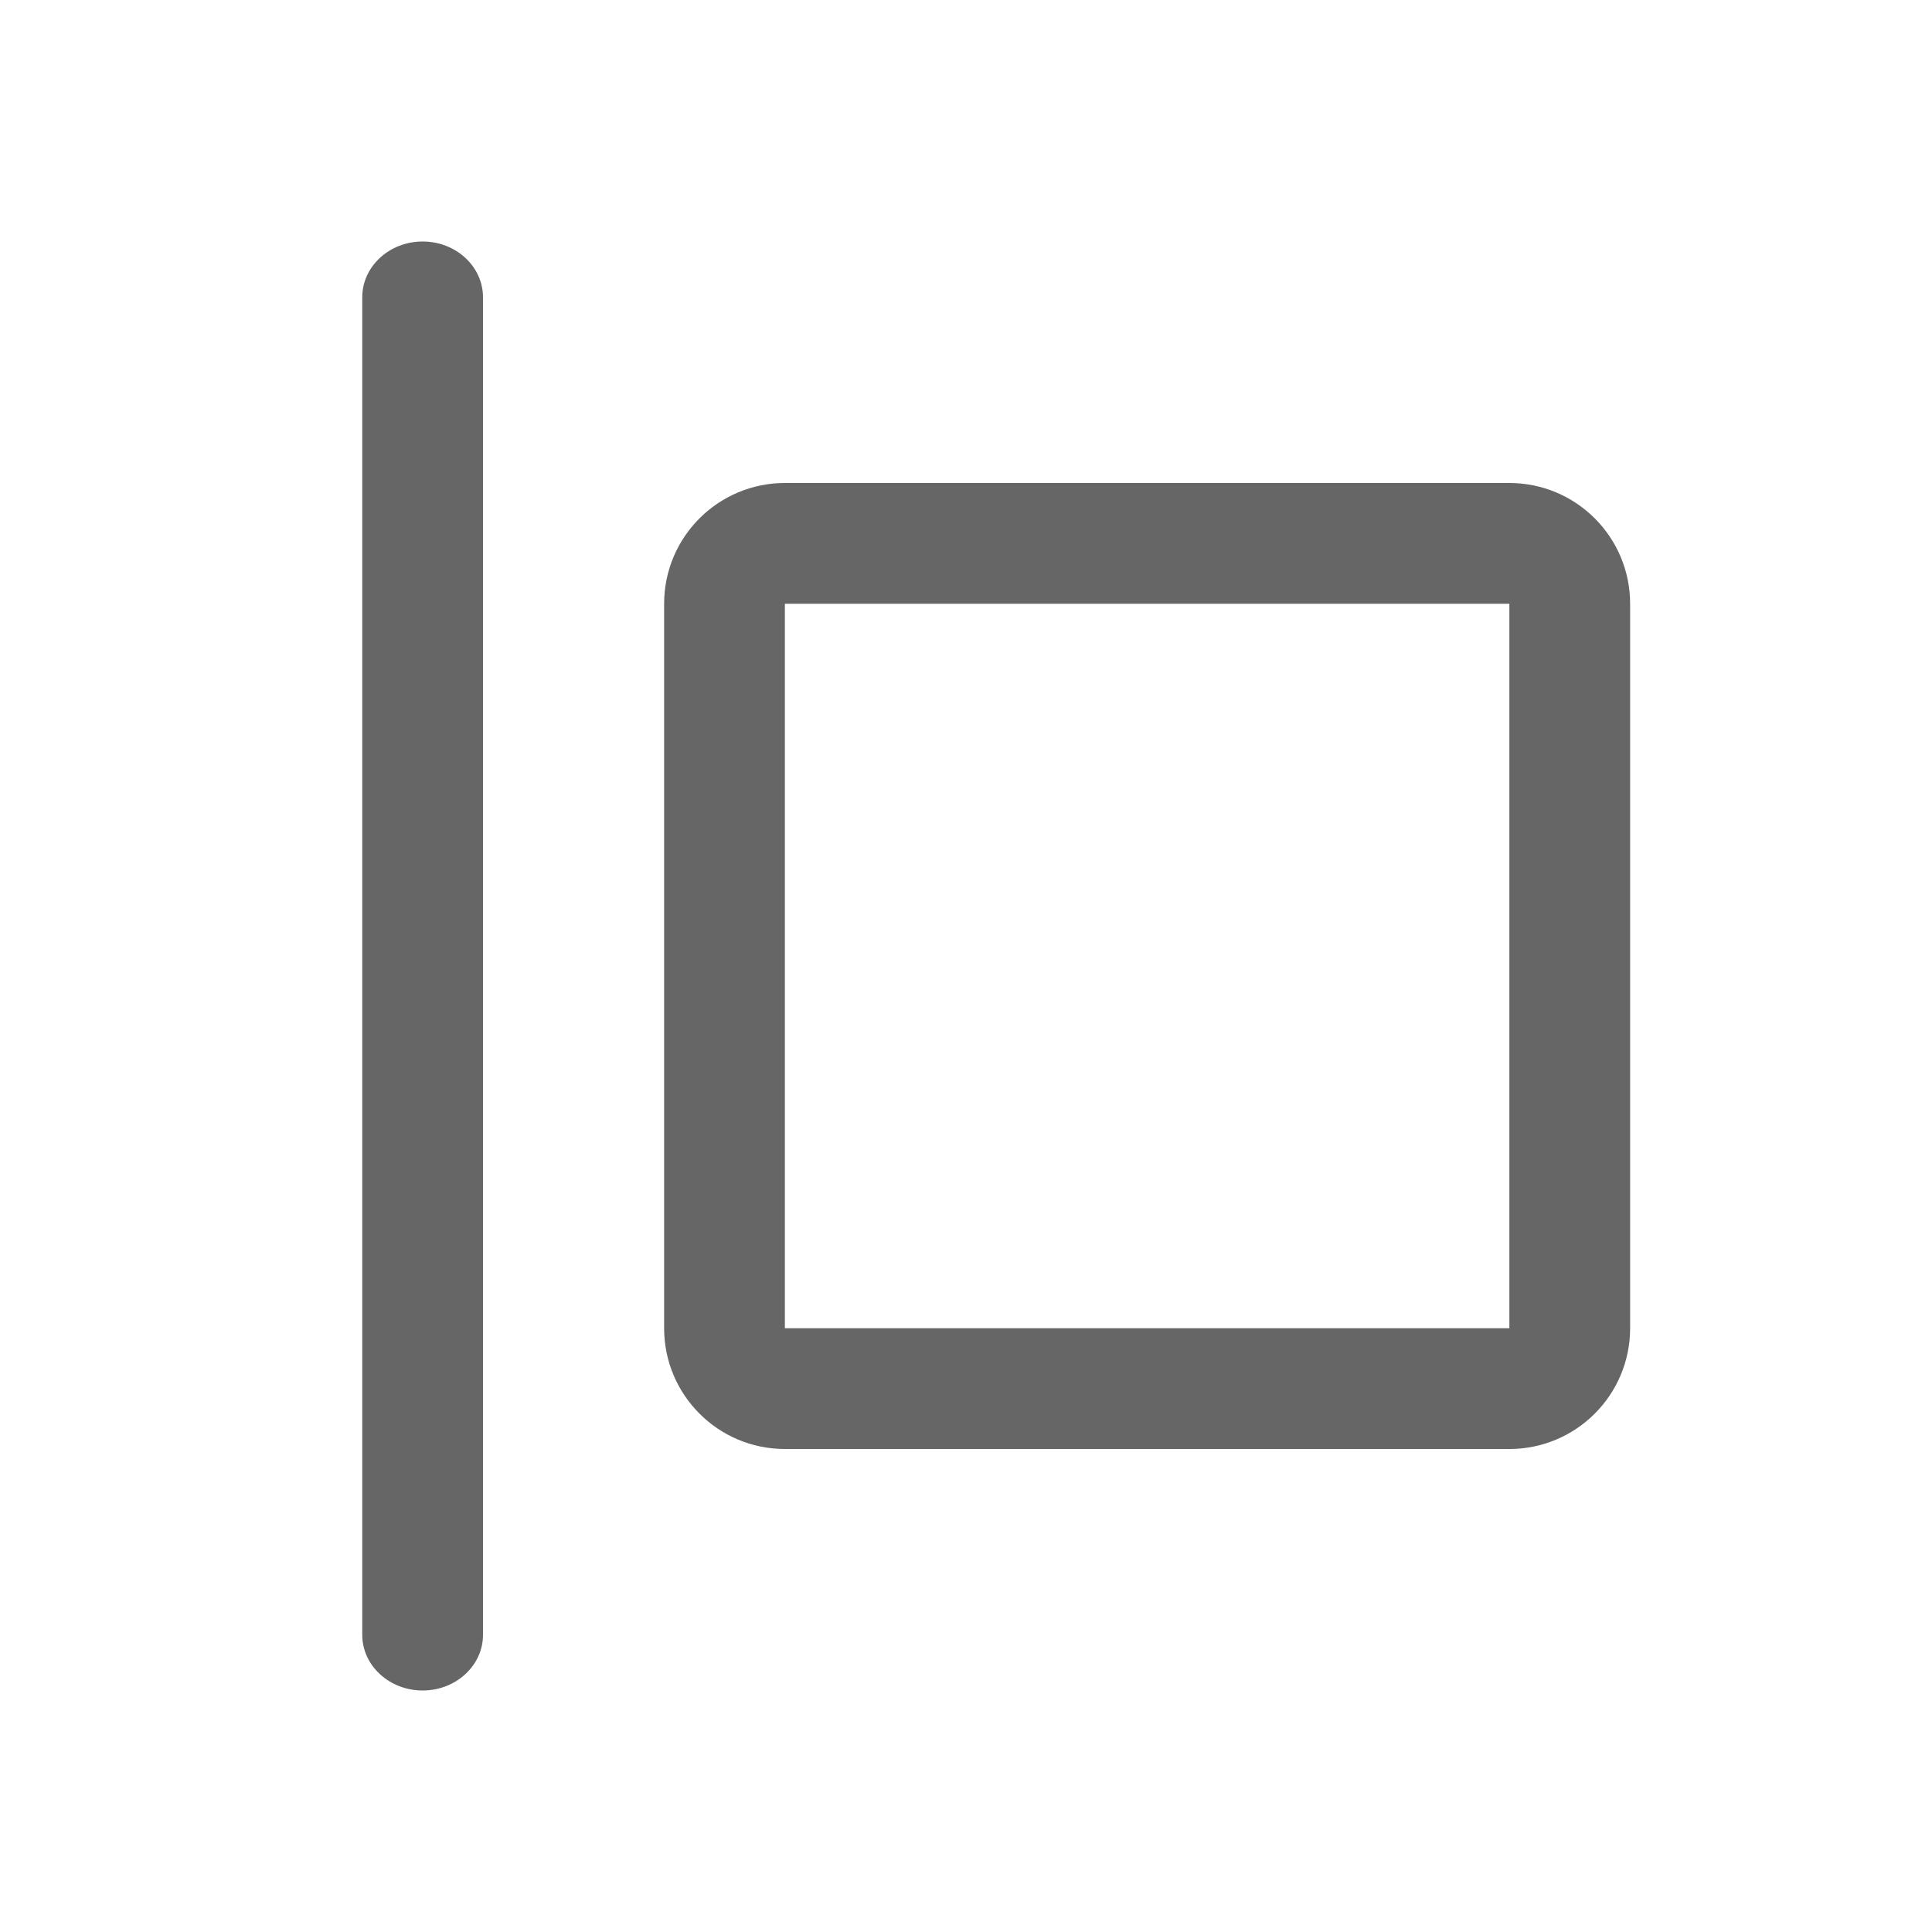
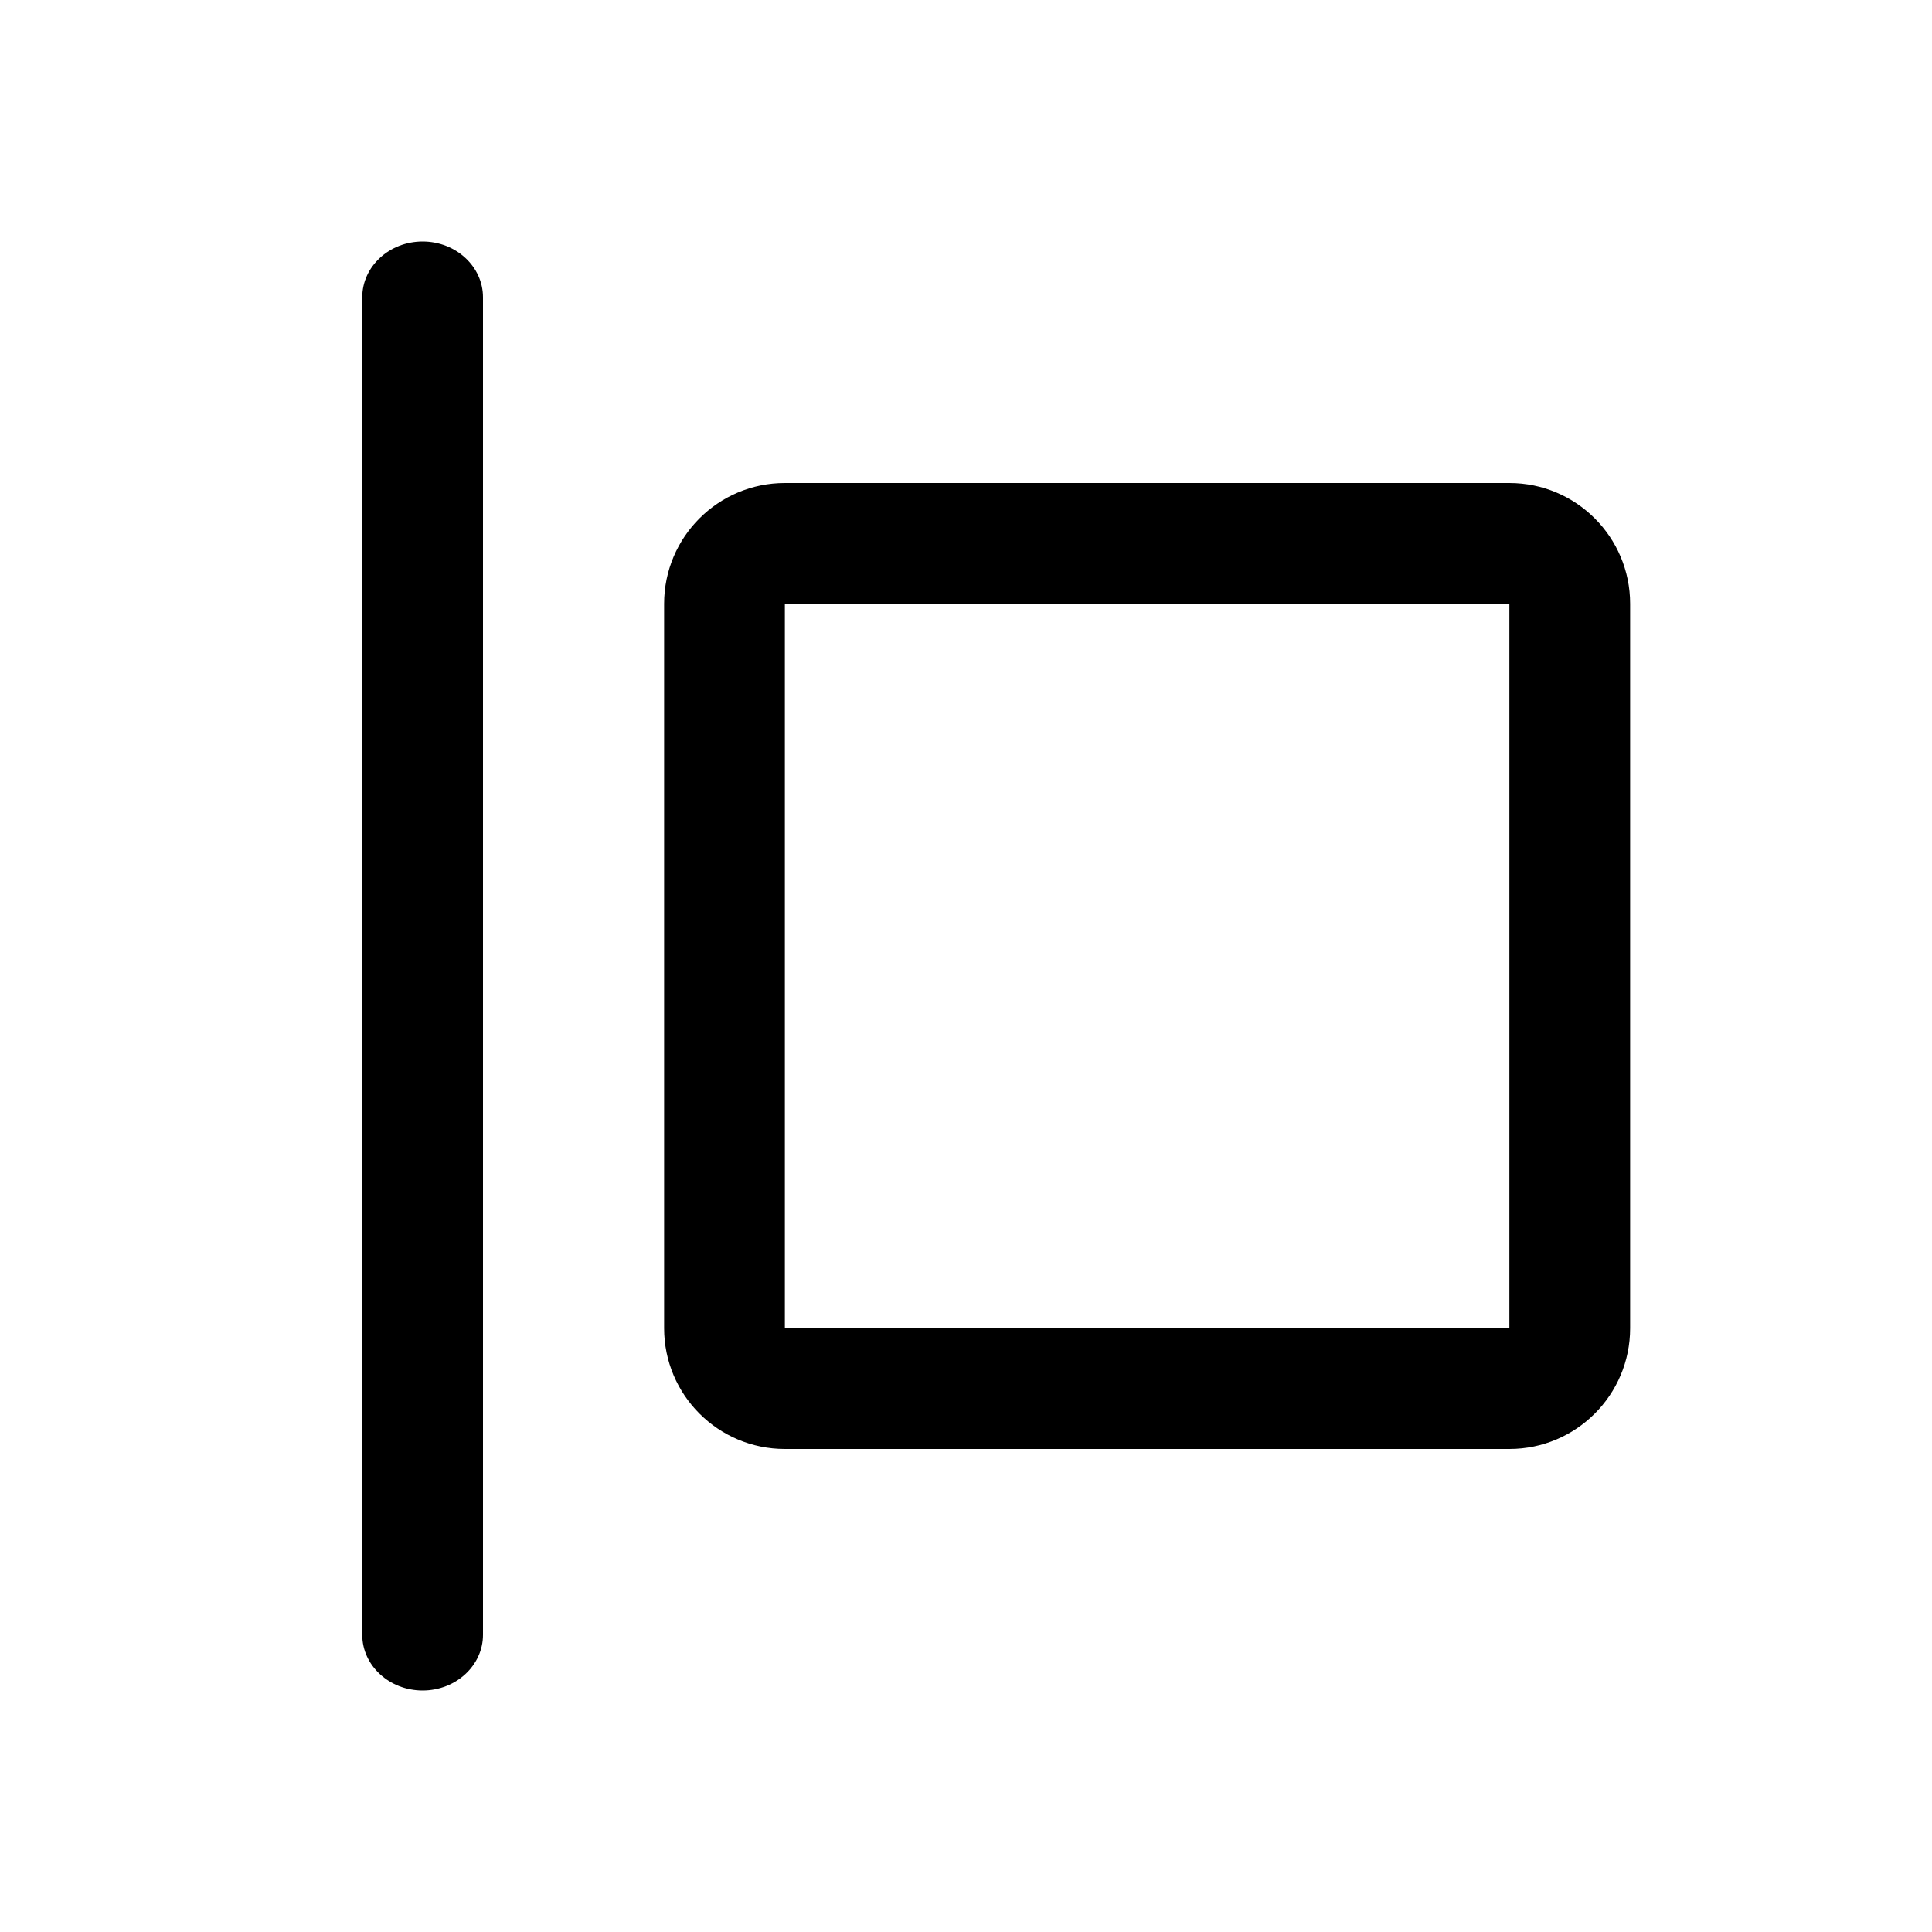
- <svg xmlns="http://www.w3.org/2000/svg" fill="none" viewBox="0 0 16 16">
-   <path fill="#666" d="M4 2.462C4 2.207 3.776 2 3.5 2s-.5.207-.5.462v11.077c0 .254.224.461.5.461s.5-.207.5-.461V2.462ZM12.5 11V5h-6v6h6Zm-7-6a1 1 0 0 1 1-1h6a1 1 0 0 1 1 1v6a1 1 0 0 1-1 1h-6a1 1 0 0 1-1-1V5Z" data-follow-fill="#666" />
+ <svg xmlns="http://www.w3.org/2000/svg" viewBox="0 0 16 16" fill="currentColor">
+   <g class="spaceLeft">
+     <path class="Union" d="M4 2.462C4 2.207 3.776 2 3.5 2s-.5.207-.5.462v11.077c0 .254.224.461.5.461s.5-.207.5-.461V2.462ZM12.5 11V5h-6v6h6Zm-7-6a1 1 0 0 1 1-1h6a1 1 0 0 1 1 1v6a1 1 0 0 1-1 1h-6a1 1 0 0 1-1-1V5Z" />
+   </g>
</svg>
